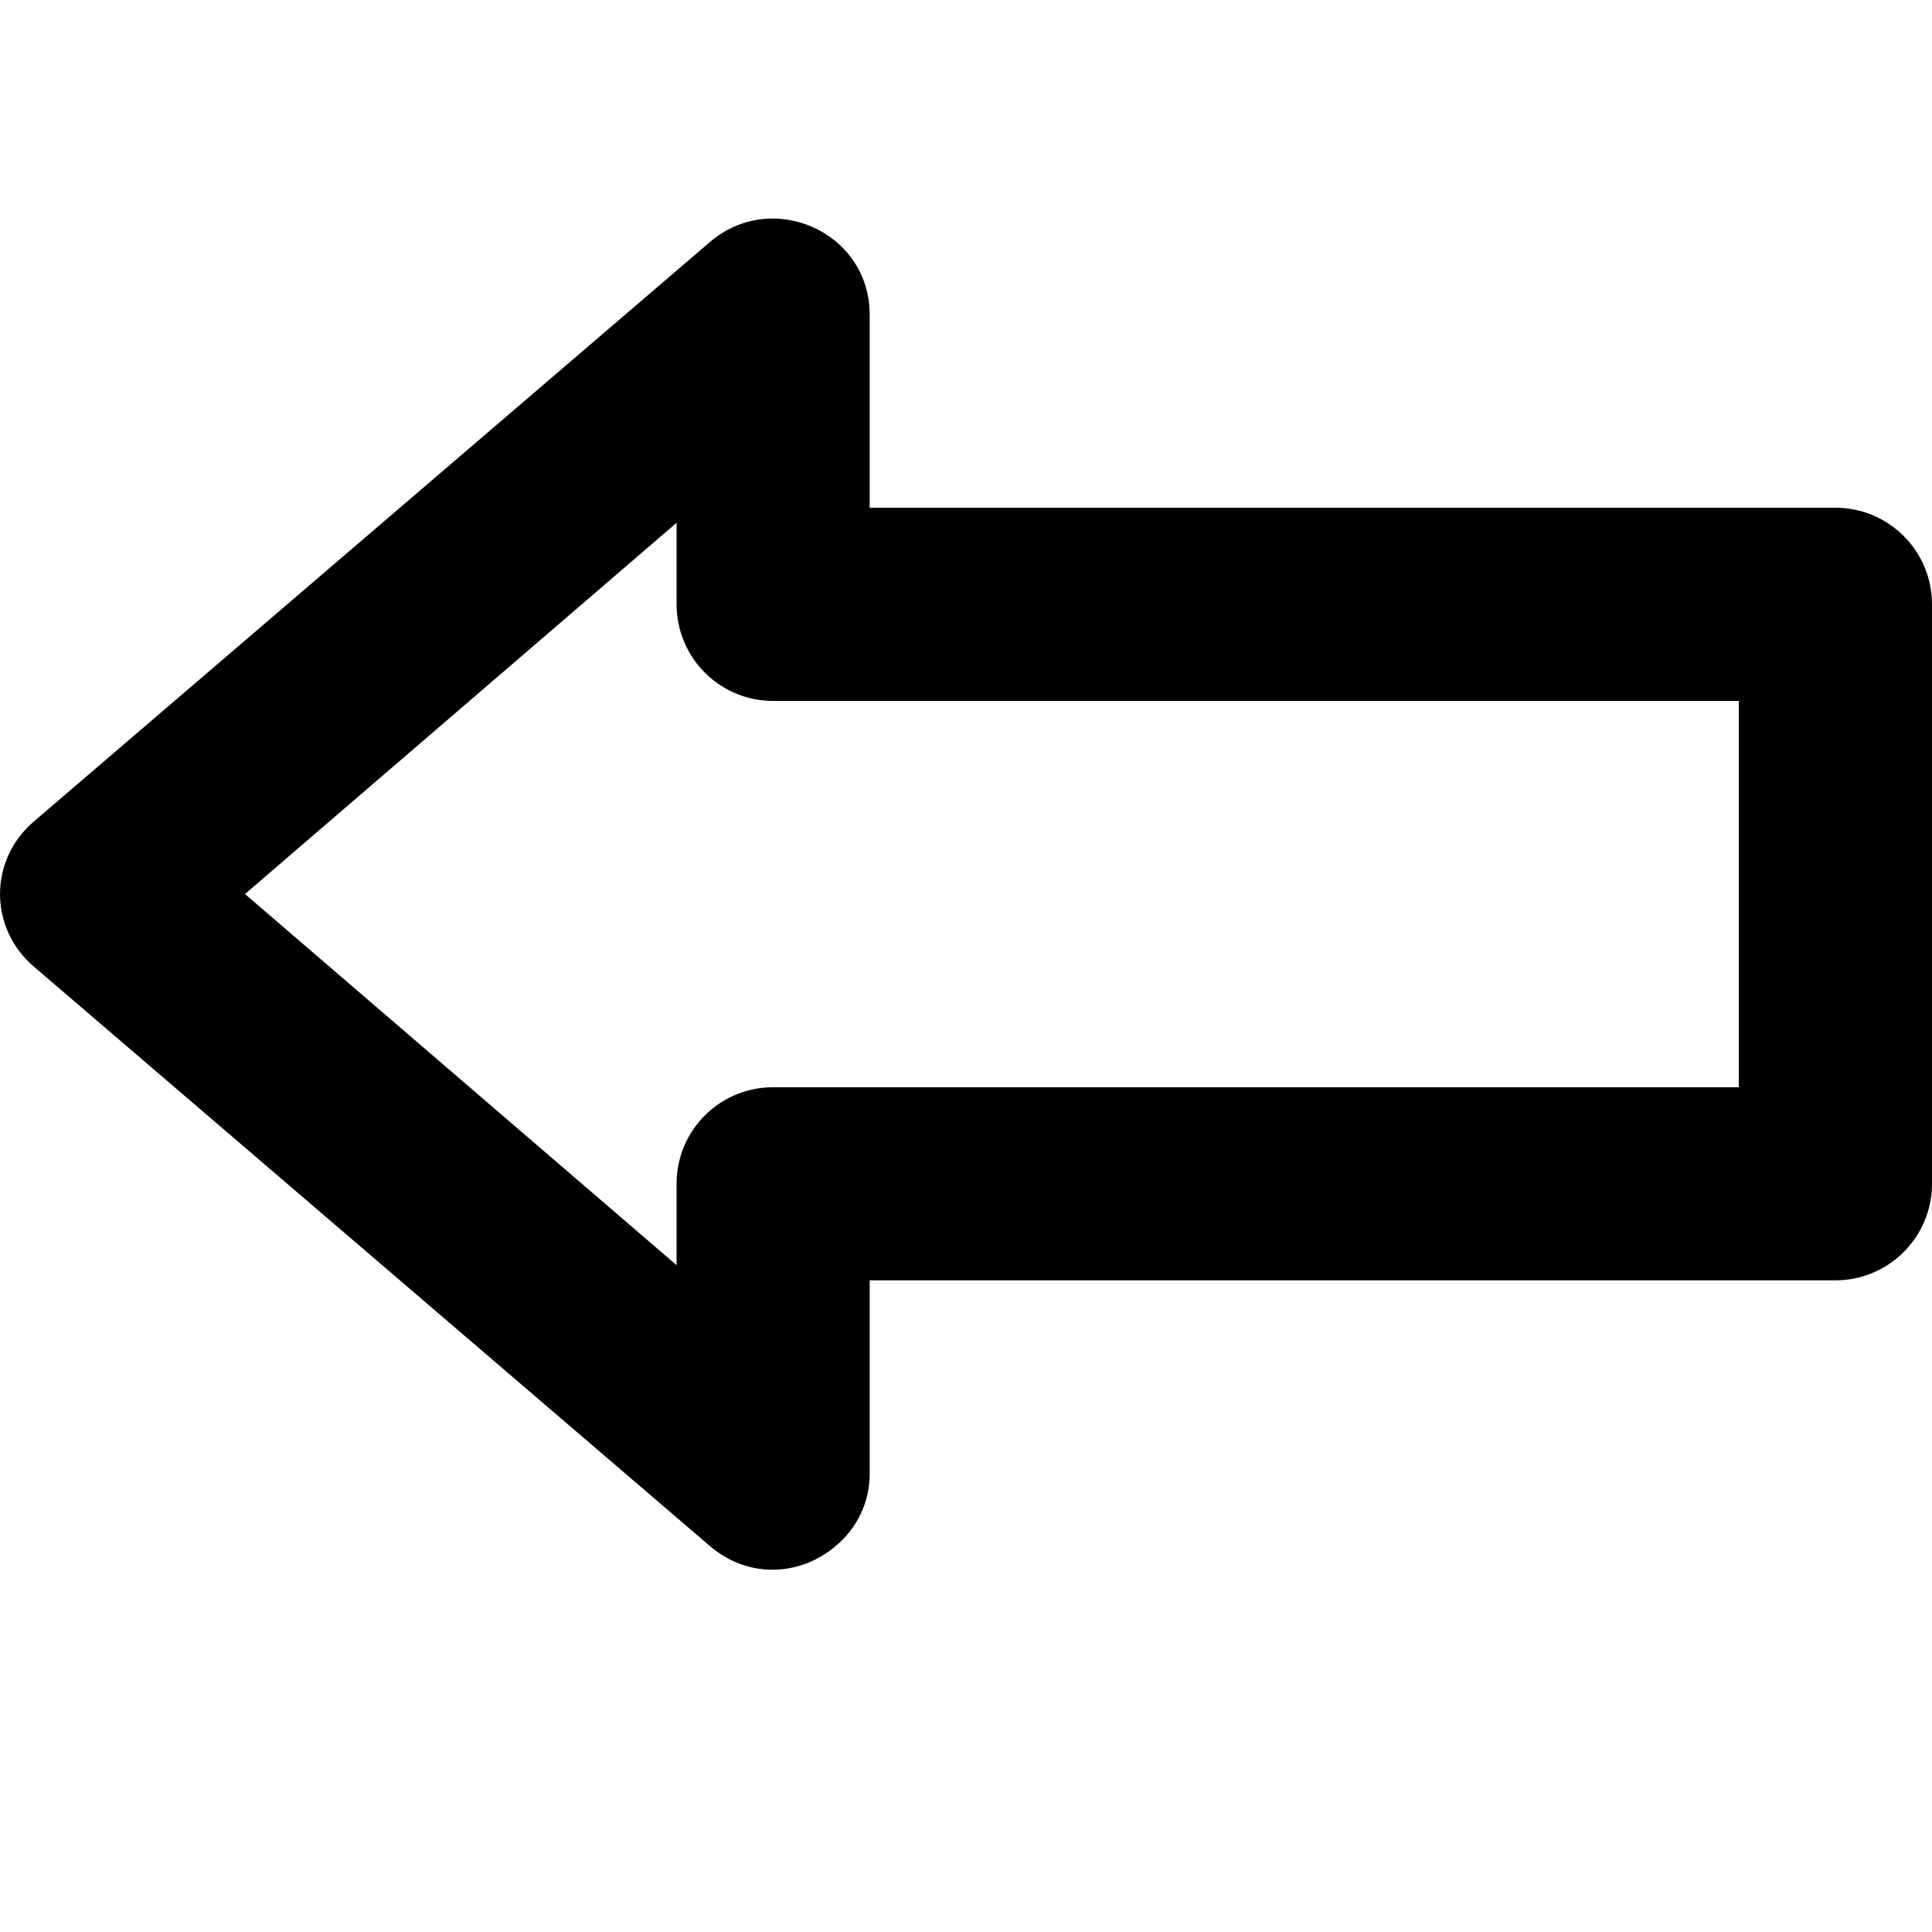
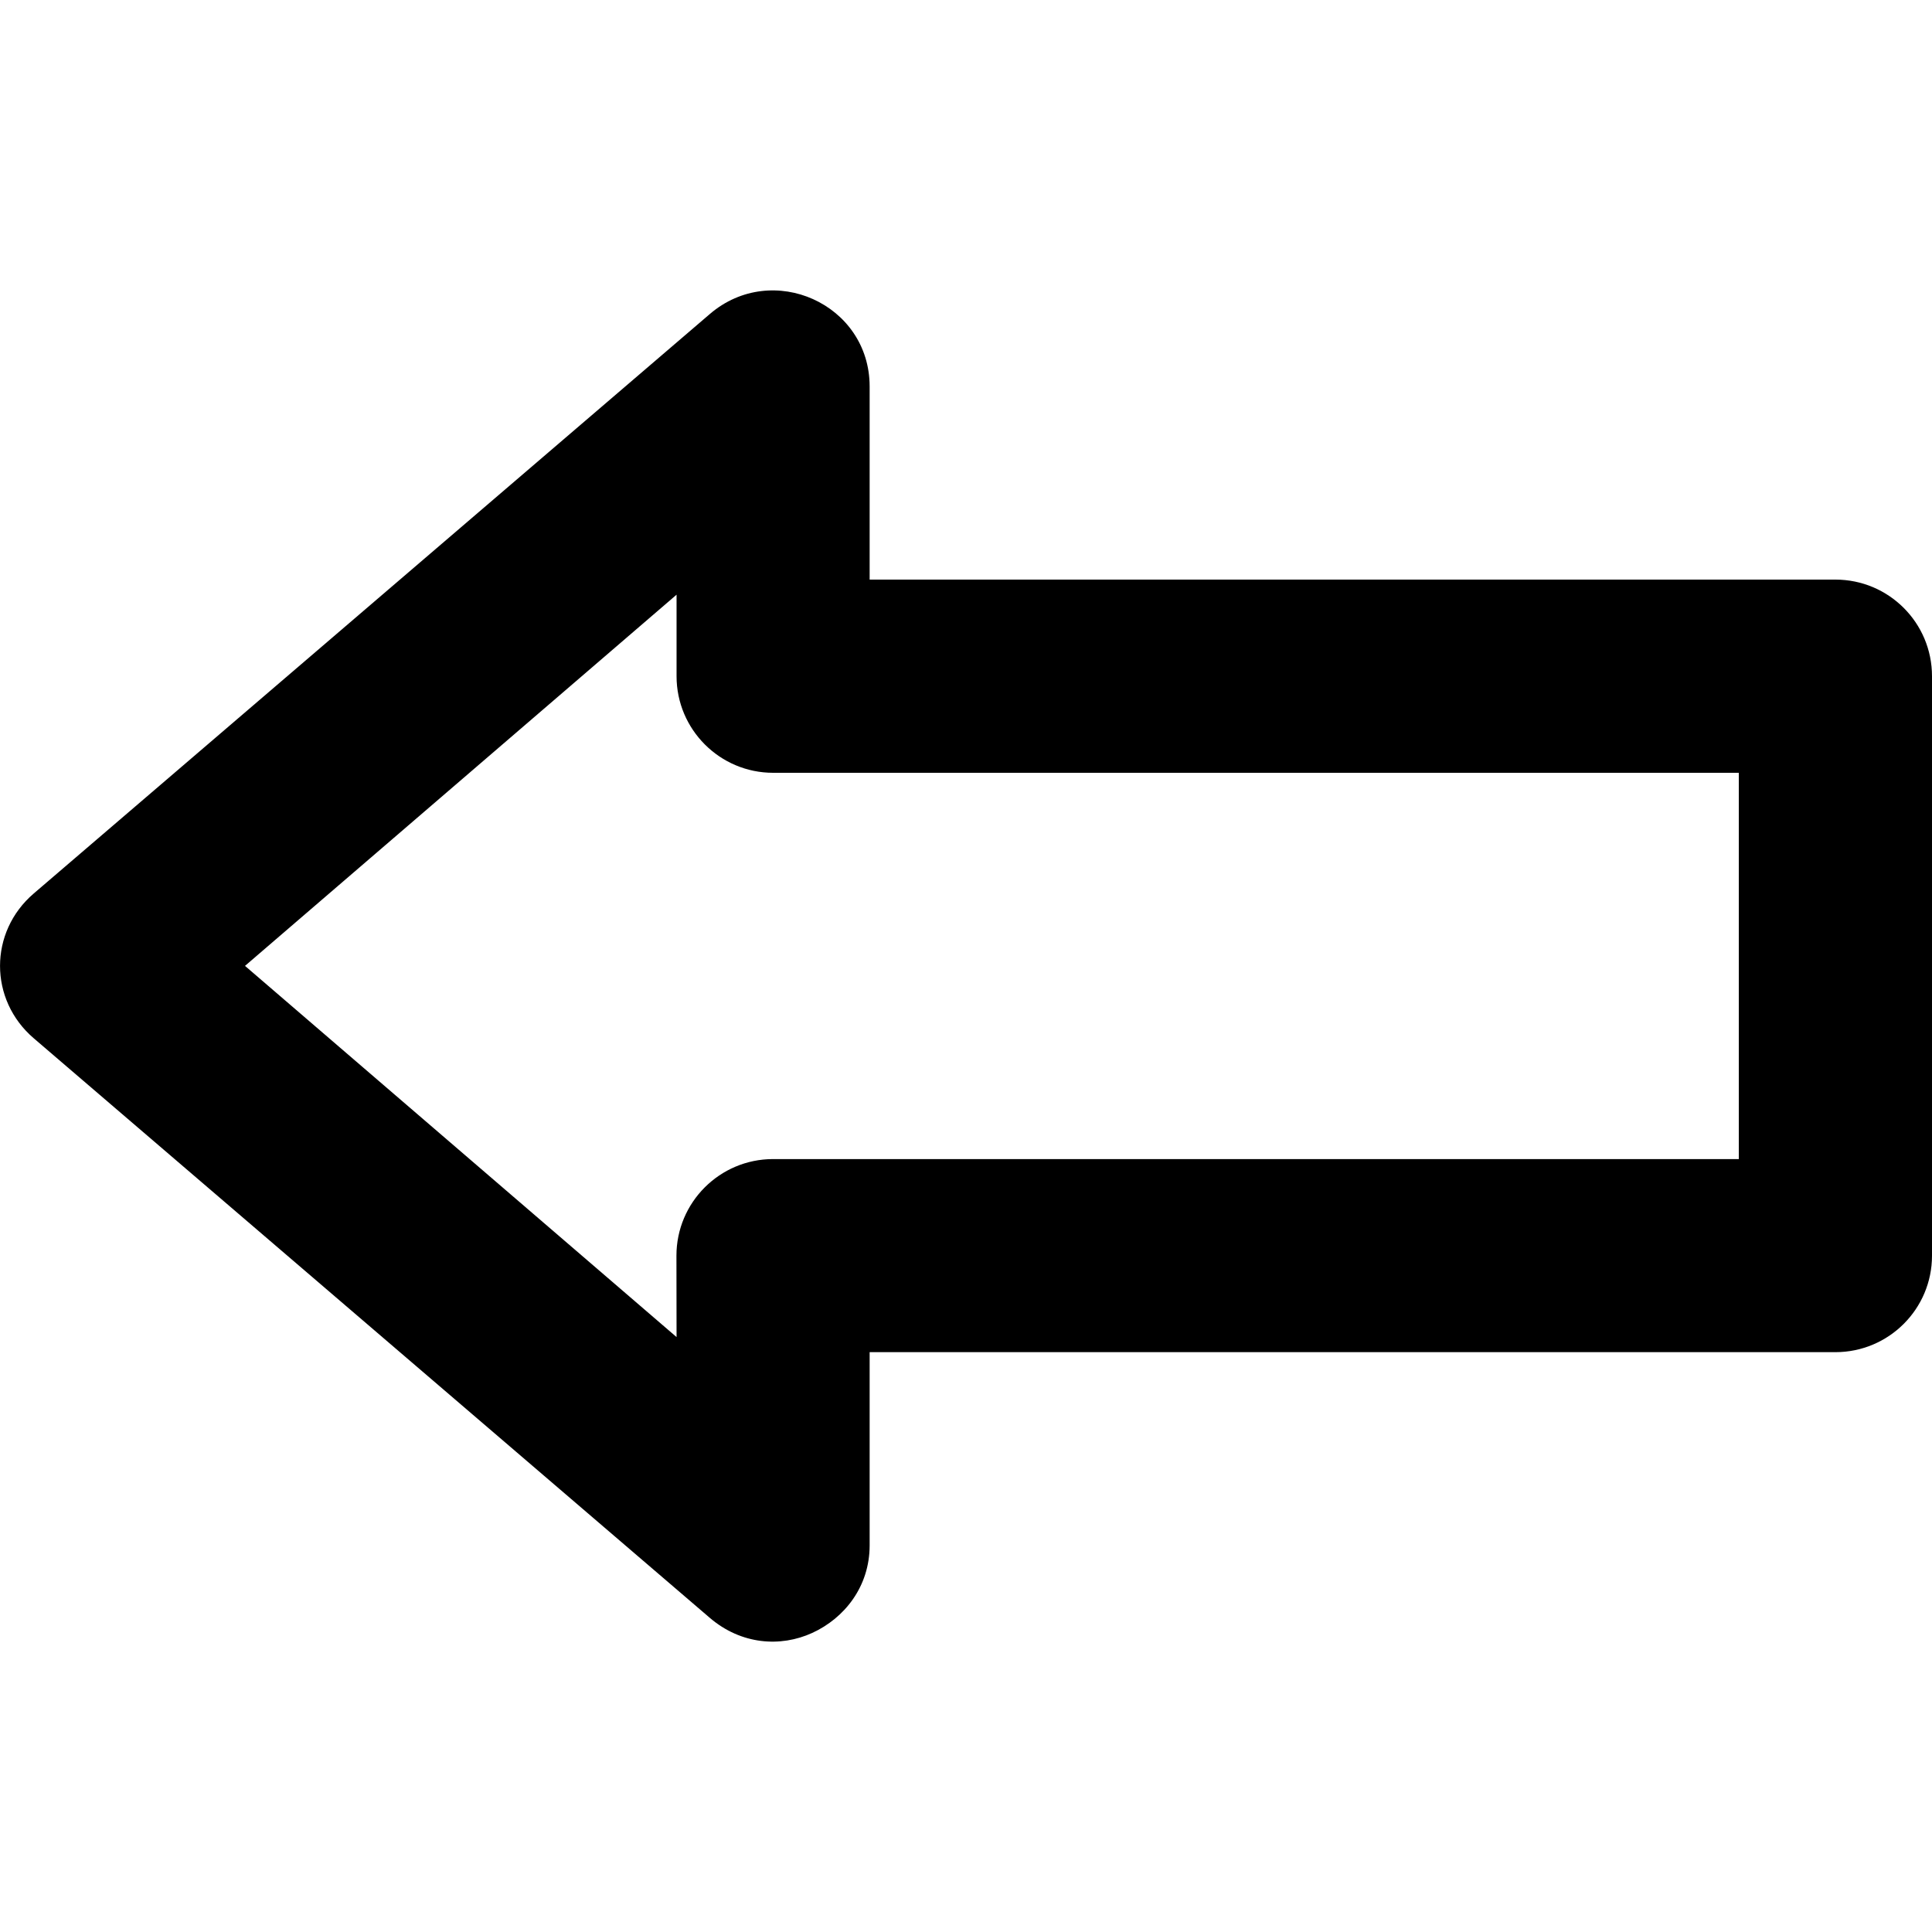
- <svg xmlns="http://www.w3.org/2000/svg" viewBox="0 0 20 20">
-   <path d="M8.409 16.159C8.741 16.006 9.003 15.68 9.003 15.253L9.003 13.254C11.285 13.254 17.751 13.254 19 13.254C19.552 13.254 20 12.806 20 12.254L20 6.256C20 5.703 19.552 5.256 19 5.256L9.003 5.256L9.003 3.257C9.003 2.402 7.995 1.951 7.347 2.507L0.349 8.505C-0.116 8.904 -0.116 9.606 0.349 10.005L7.347 16.003C7.671 16.281 8.078 16.311 8.409 16.159ZM7.004 13.097L2.536 9.255L7.004 5.412L7.004 6.256C7.004 6.808 7.451 7.256 8.003 7.256L18 7.256L18 11.255C15.718 11.255 9.253 11.255 8.003 11.255C7.451 11.255 7.004 11.701 7.004 12.254L7.004 13.097Z" />
+ <svg xmlns="http://www.w3.org/2000/svg" viewBox="0 0 16 16">
+   <path d="m 6.727,13.523 c 0.266,-0.122 0.475,-0.383 0.475,-0.725 V 11.198 c 1.826,0 6.998,0 7.998,0 C 15.642,11.198 16,10.84 16,10.399 V 5.6 C 16,5.158 15.642,4.8 15.2,4.8 H 7.202 V 3.201 c 0,-0.684 -0.806,-1.045 -1.324,-0.6 L 0.28,7.399 c -0.373,0.319 -0.373,0.881 0,1.2 L 5.878,13.398 c 0.259,0.222 0.585,0.246 0.849,0.125 z M 5.603,11.073 2.029,7.999 5.603,4.925 v 0.675 c 0,0.441 0.358,0.8 0.8,0.8 H 14.4 V 9.599 c -1.826,0 -6.998,0 -7.998,0 -0.441,0 -0.8,0.358 -0.8,0.8 z" />
</svg>
